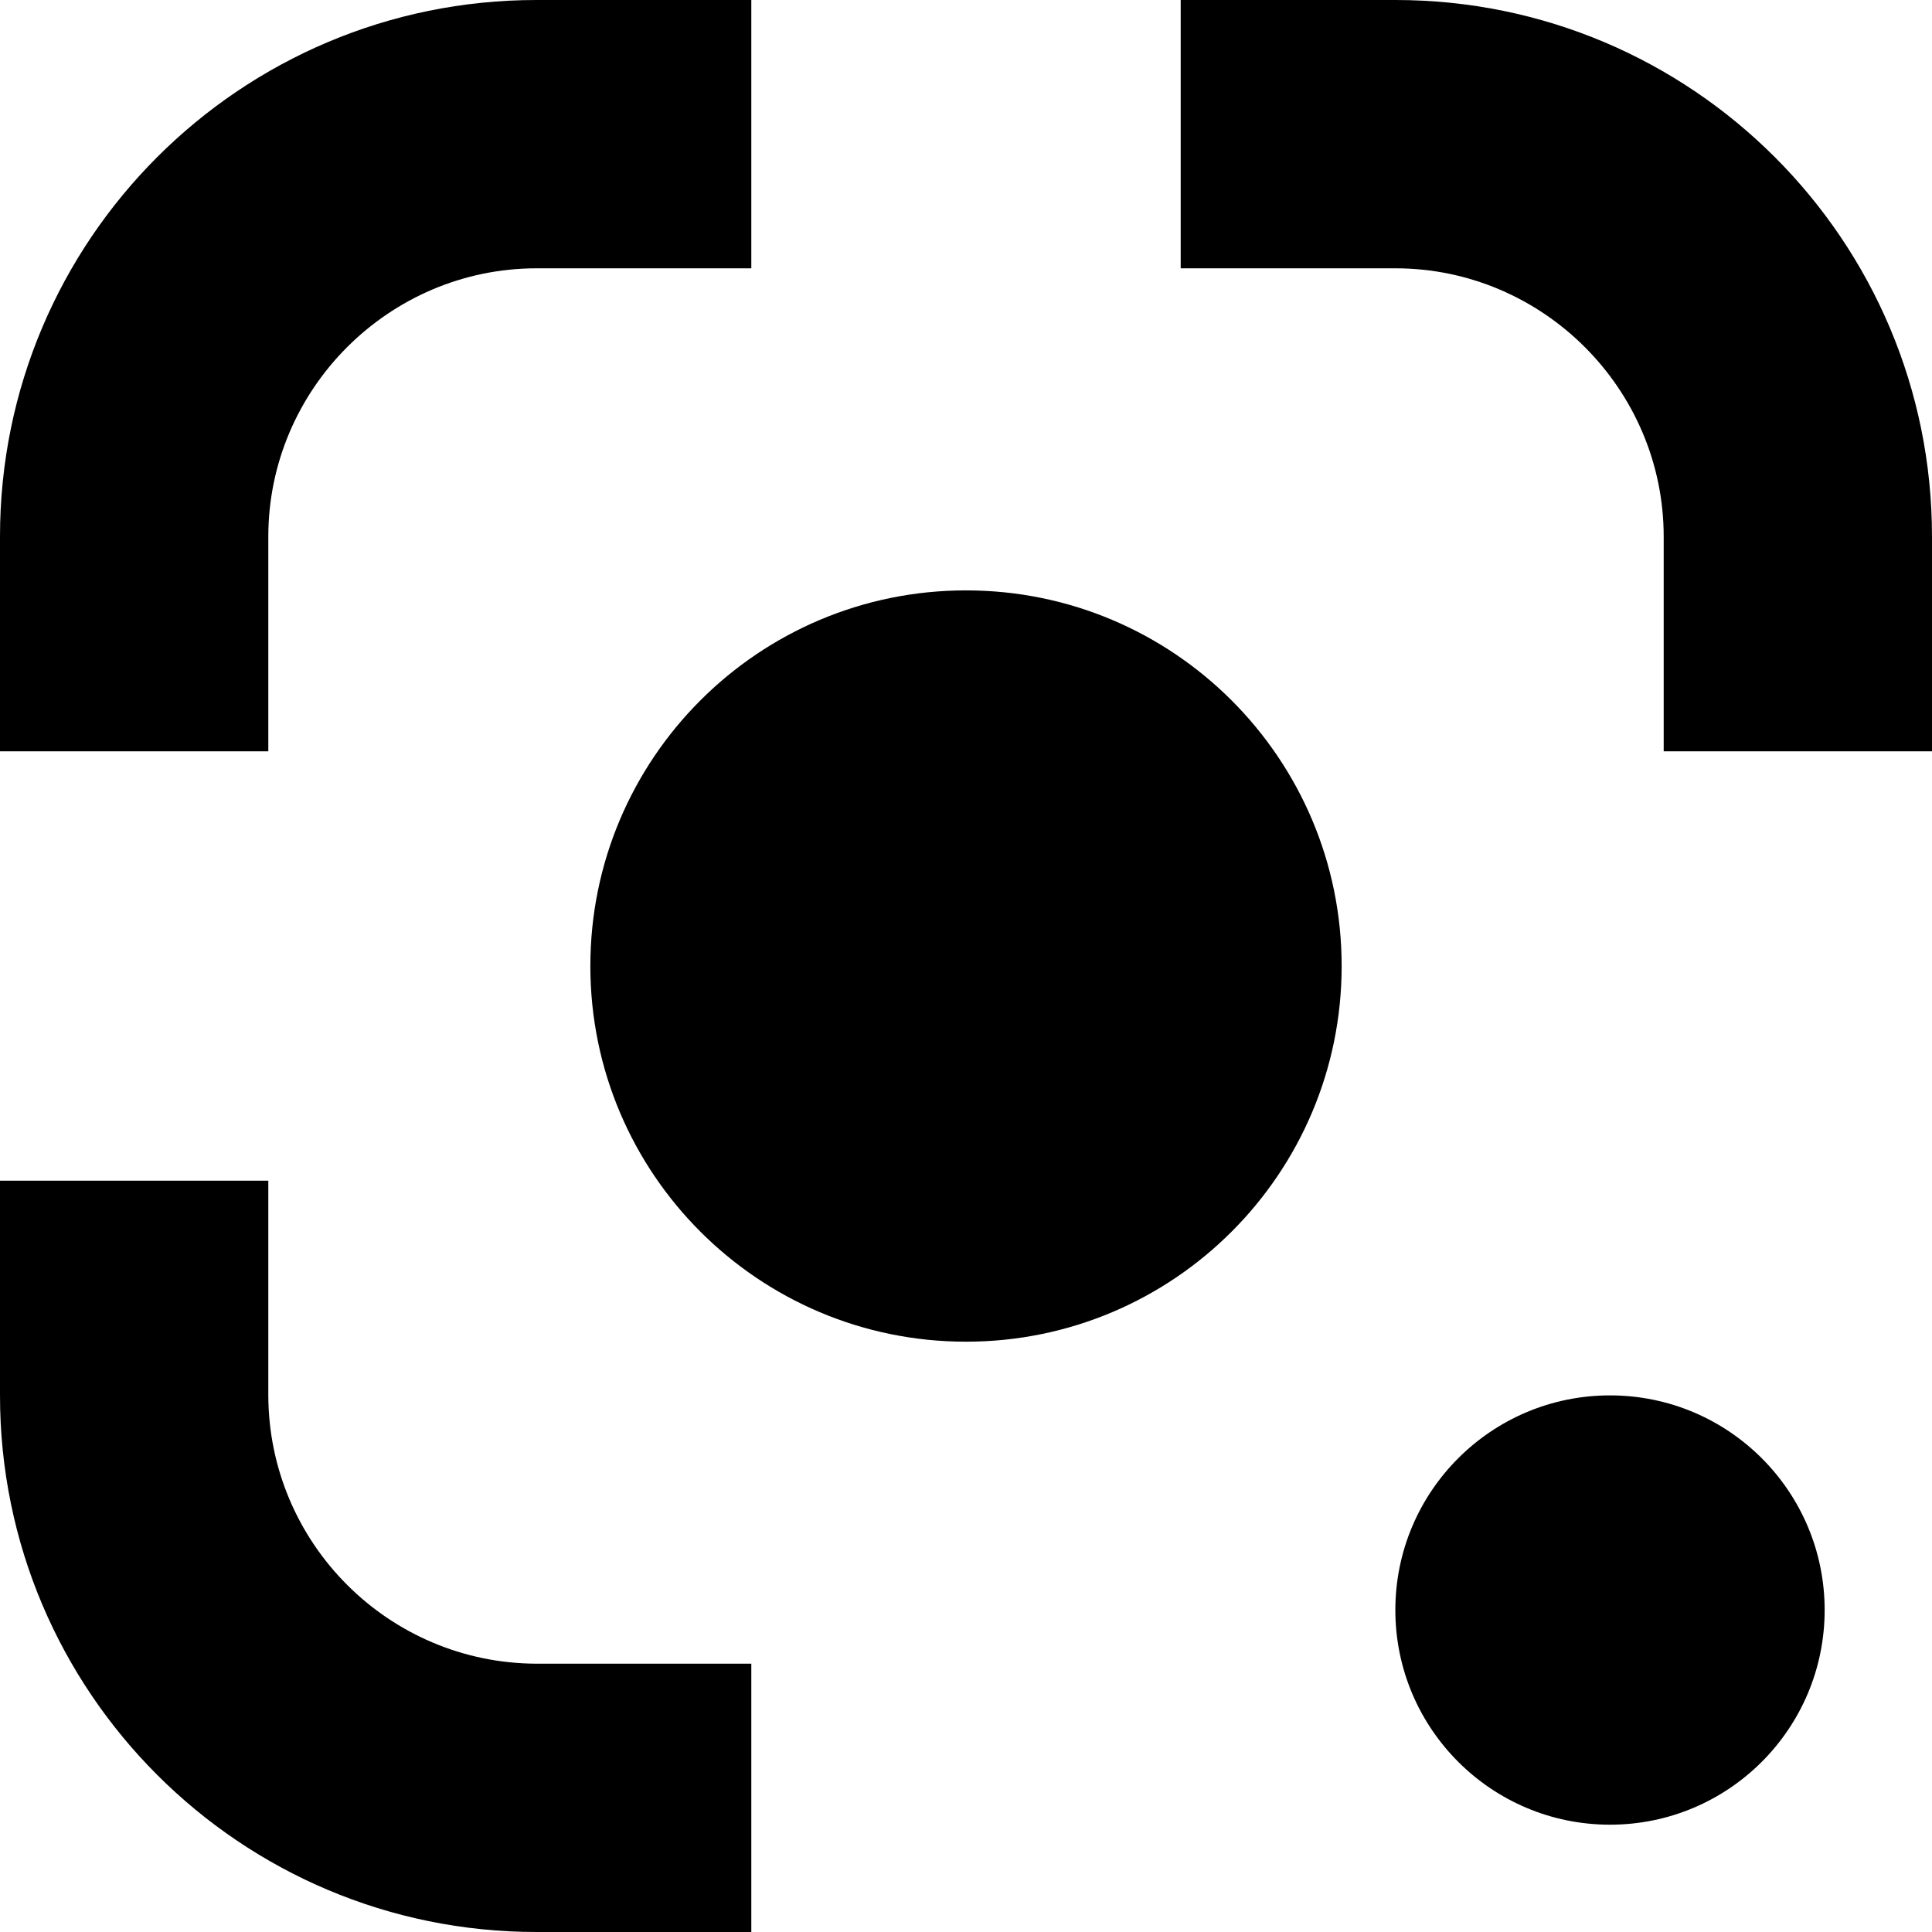
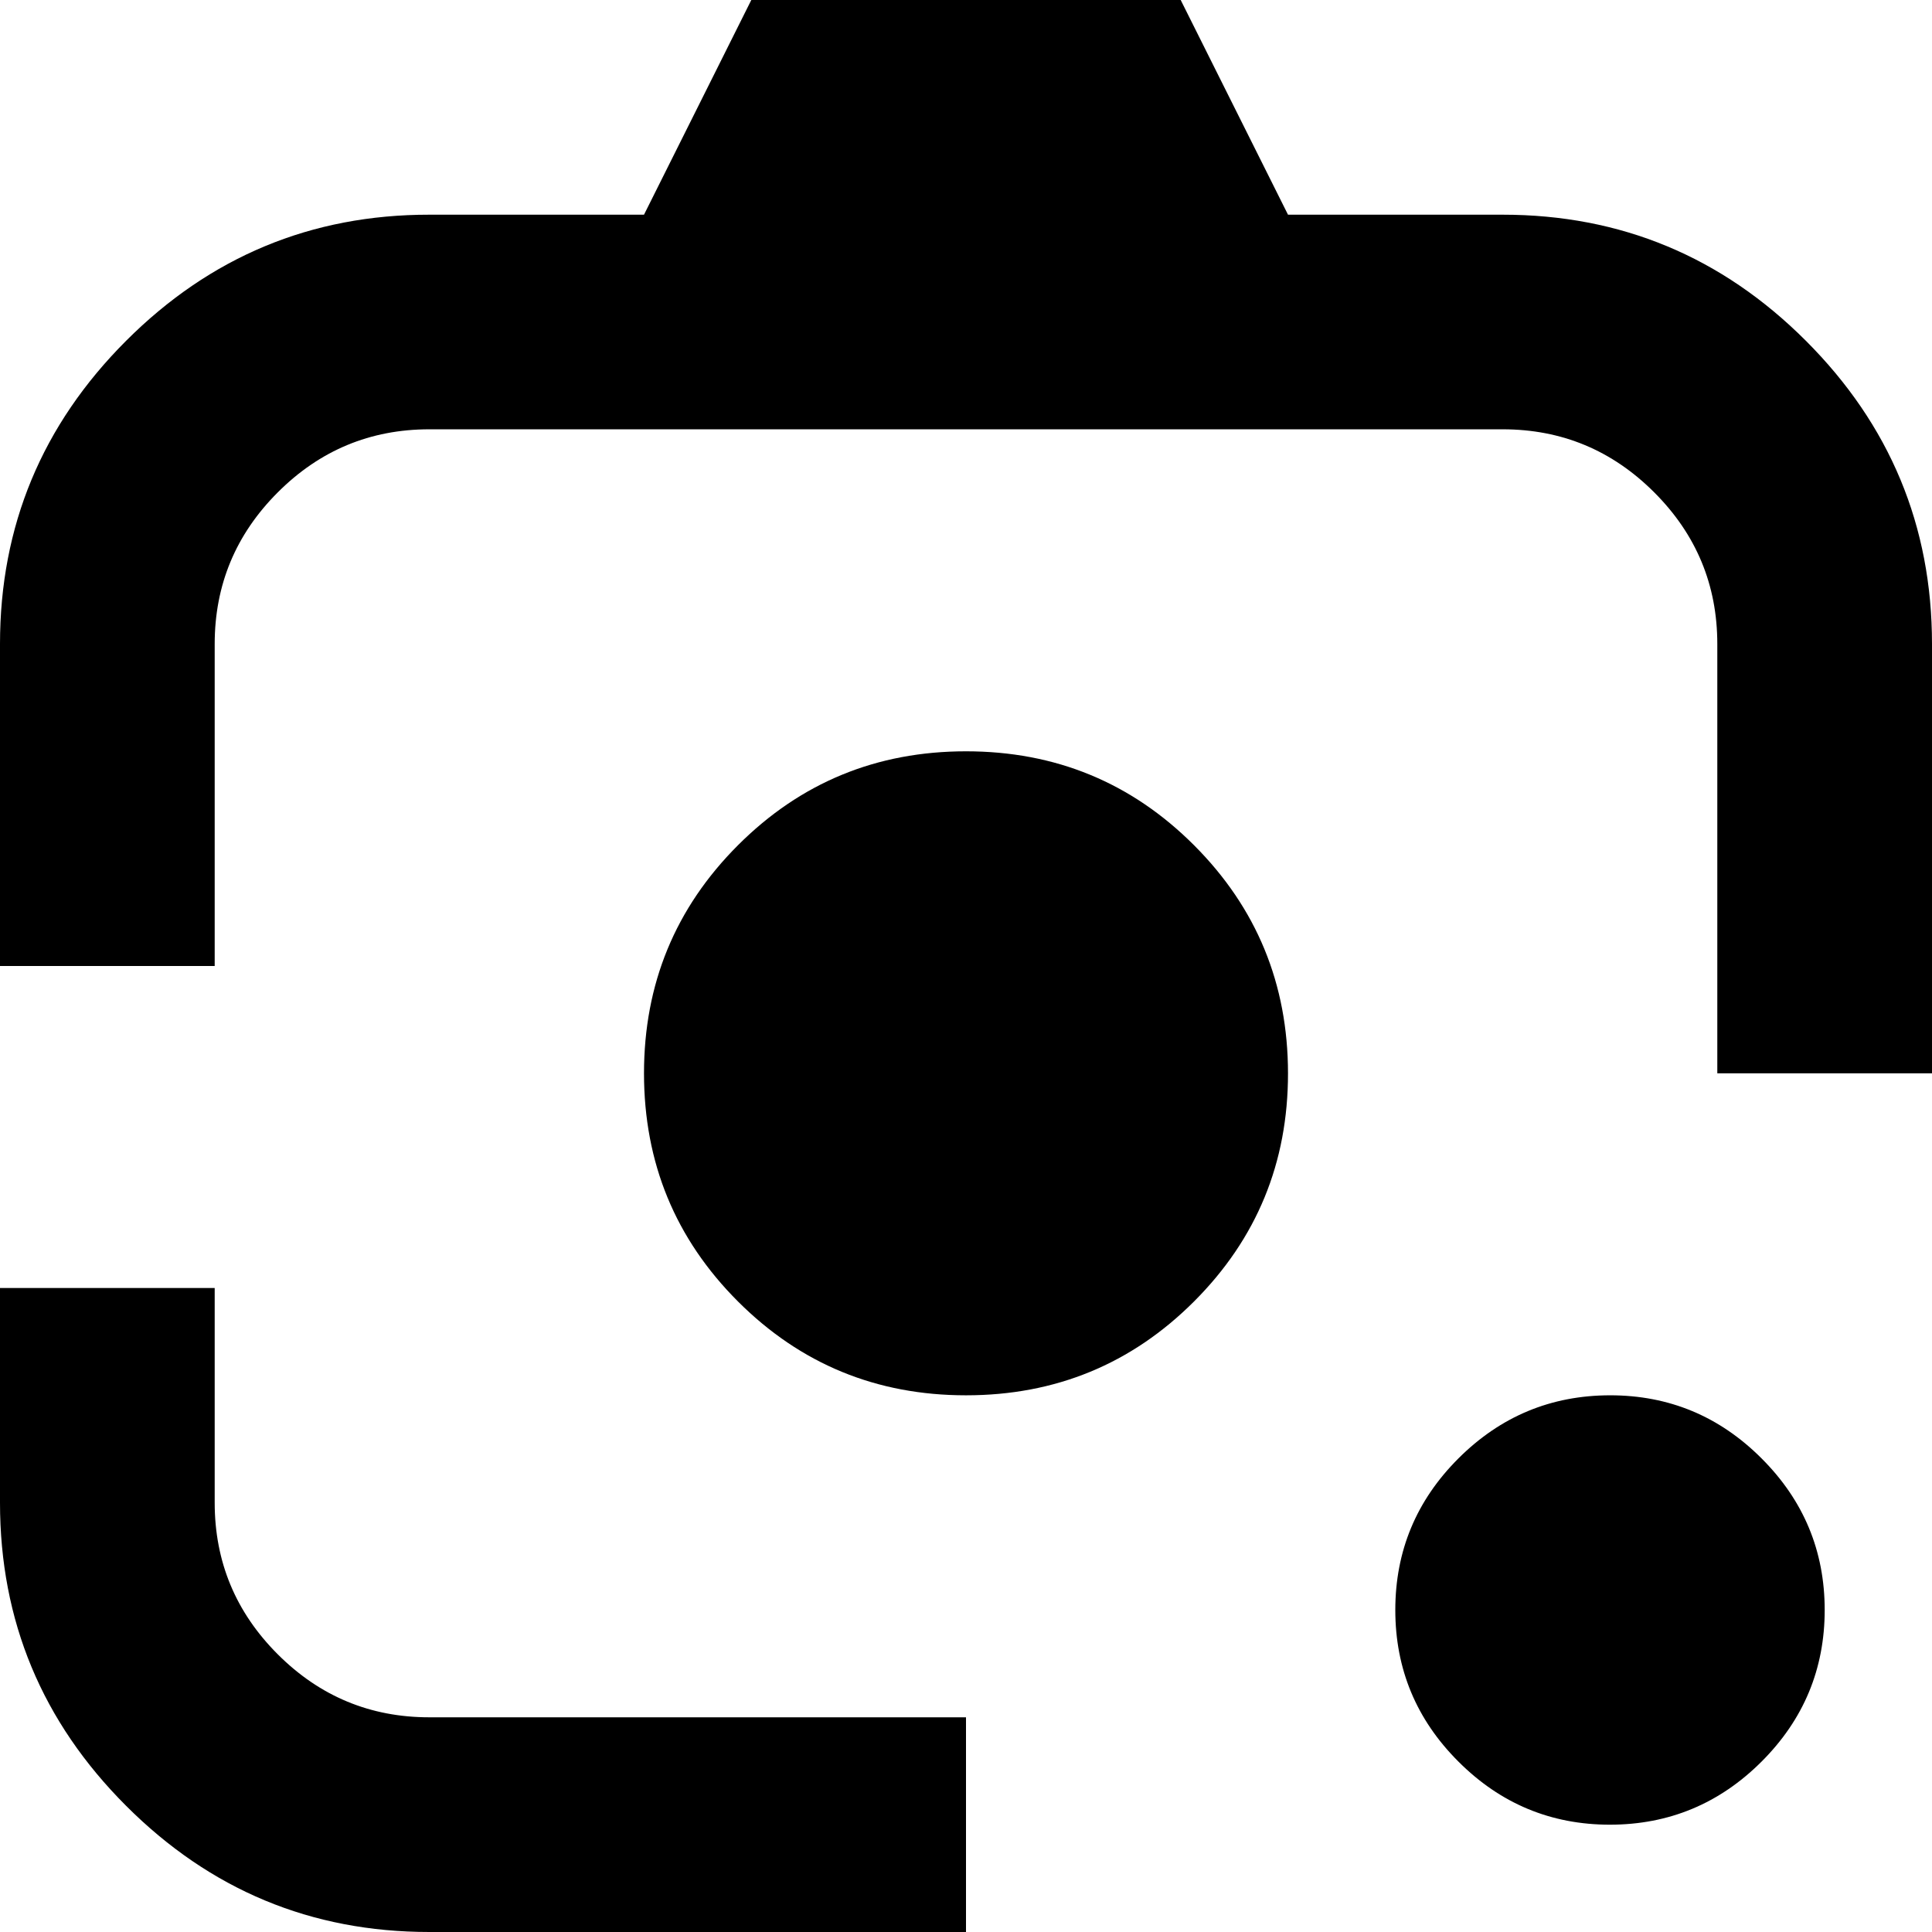
<svg xmlns="http://www.w3.org/2000/svg" viewBox="0 0 24 24">
-   <path d="M12 16.667a4.666 4.666 0 1 0 0-9.333 4.666 4.666 0 0 0 0 9.333m8 6a2.666 2.666 0 1 0 0-5.333 2.666 2.666 0 0 0 0 5.333m-13.333-2a3.343 3.343 0 0 1-3.334-3.334v-2.666H0v2.666A6.665 6.665 0 0 0 6.667 24h2.666v-3.333zm-3.334-14c0-1.834 1.5-3.334 3.334-3.334h2.666V0H6.667A6.665 6.665 0 0 0 0 6.667v2.666h3.333zm14-3.334c1.834 0 3.334 1.5 3.334 3.334v2.666H24V6.667A6.665 6.665 0 0 0 17.333 0h-2.666v3.333Z" />
+   <path d="M12 17.333q-1.667 0-2.833-1.166Q8 15 8 13.333q0-1.666 1.167-2.833Q10.333 9.333 12 9.333t2.833 1.167T16 13.333t-1.167 2.834Q13.667 17.333 12 17.333m8 5.334q-1.1 0-1.883-.784-.784-.783-.784-1.883t.784-1.883T20 17.333t1.883.784q.784.783.784 1.883t-.784 1.883-1.883.784M5.333 24q-2.2 0-3.766-1.567Q0 20.867 0 18.667V16h2.667v2.667q0 1.1.783 1.883t1.883.783H12V24Zm16-10.667V8q0-1.1-.783-1.883-.783-.784-1.883-.784H5.333q-1.1 0-1.883.784Q2.667 6.9 2.667 8v4H0V8q0-2.2 1.567-3.767t3.766-1.566H8L9.333 0h5.334L16 2.667h2.667q2.2 0 3.766 1.566Q24 5.8 24 8v5.333z" />
</svg>
